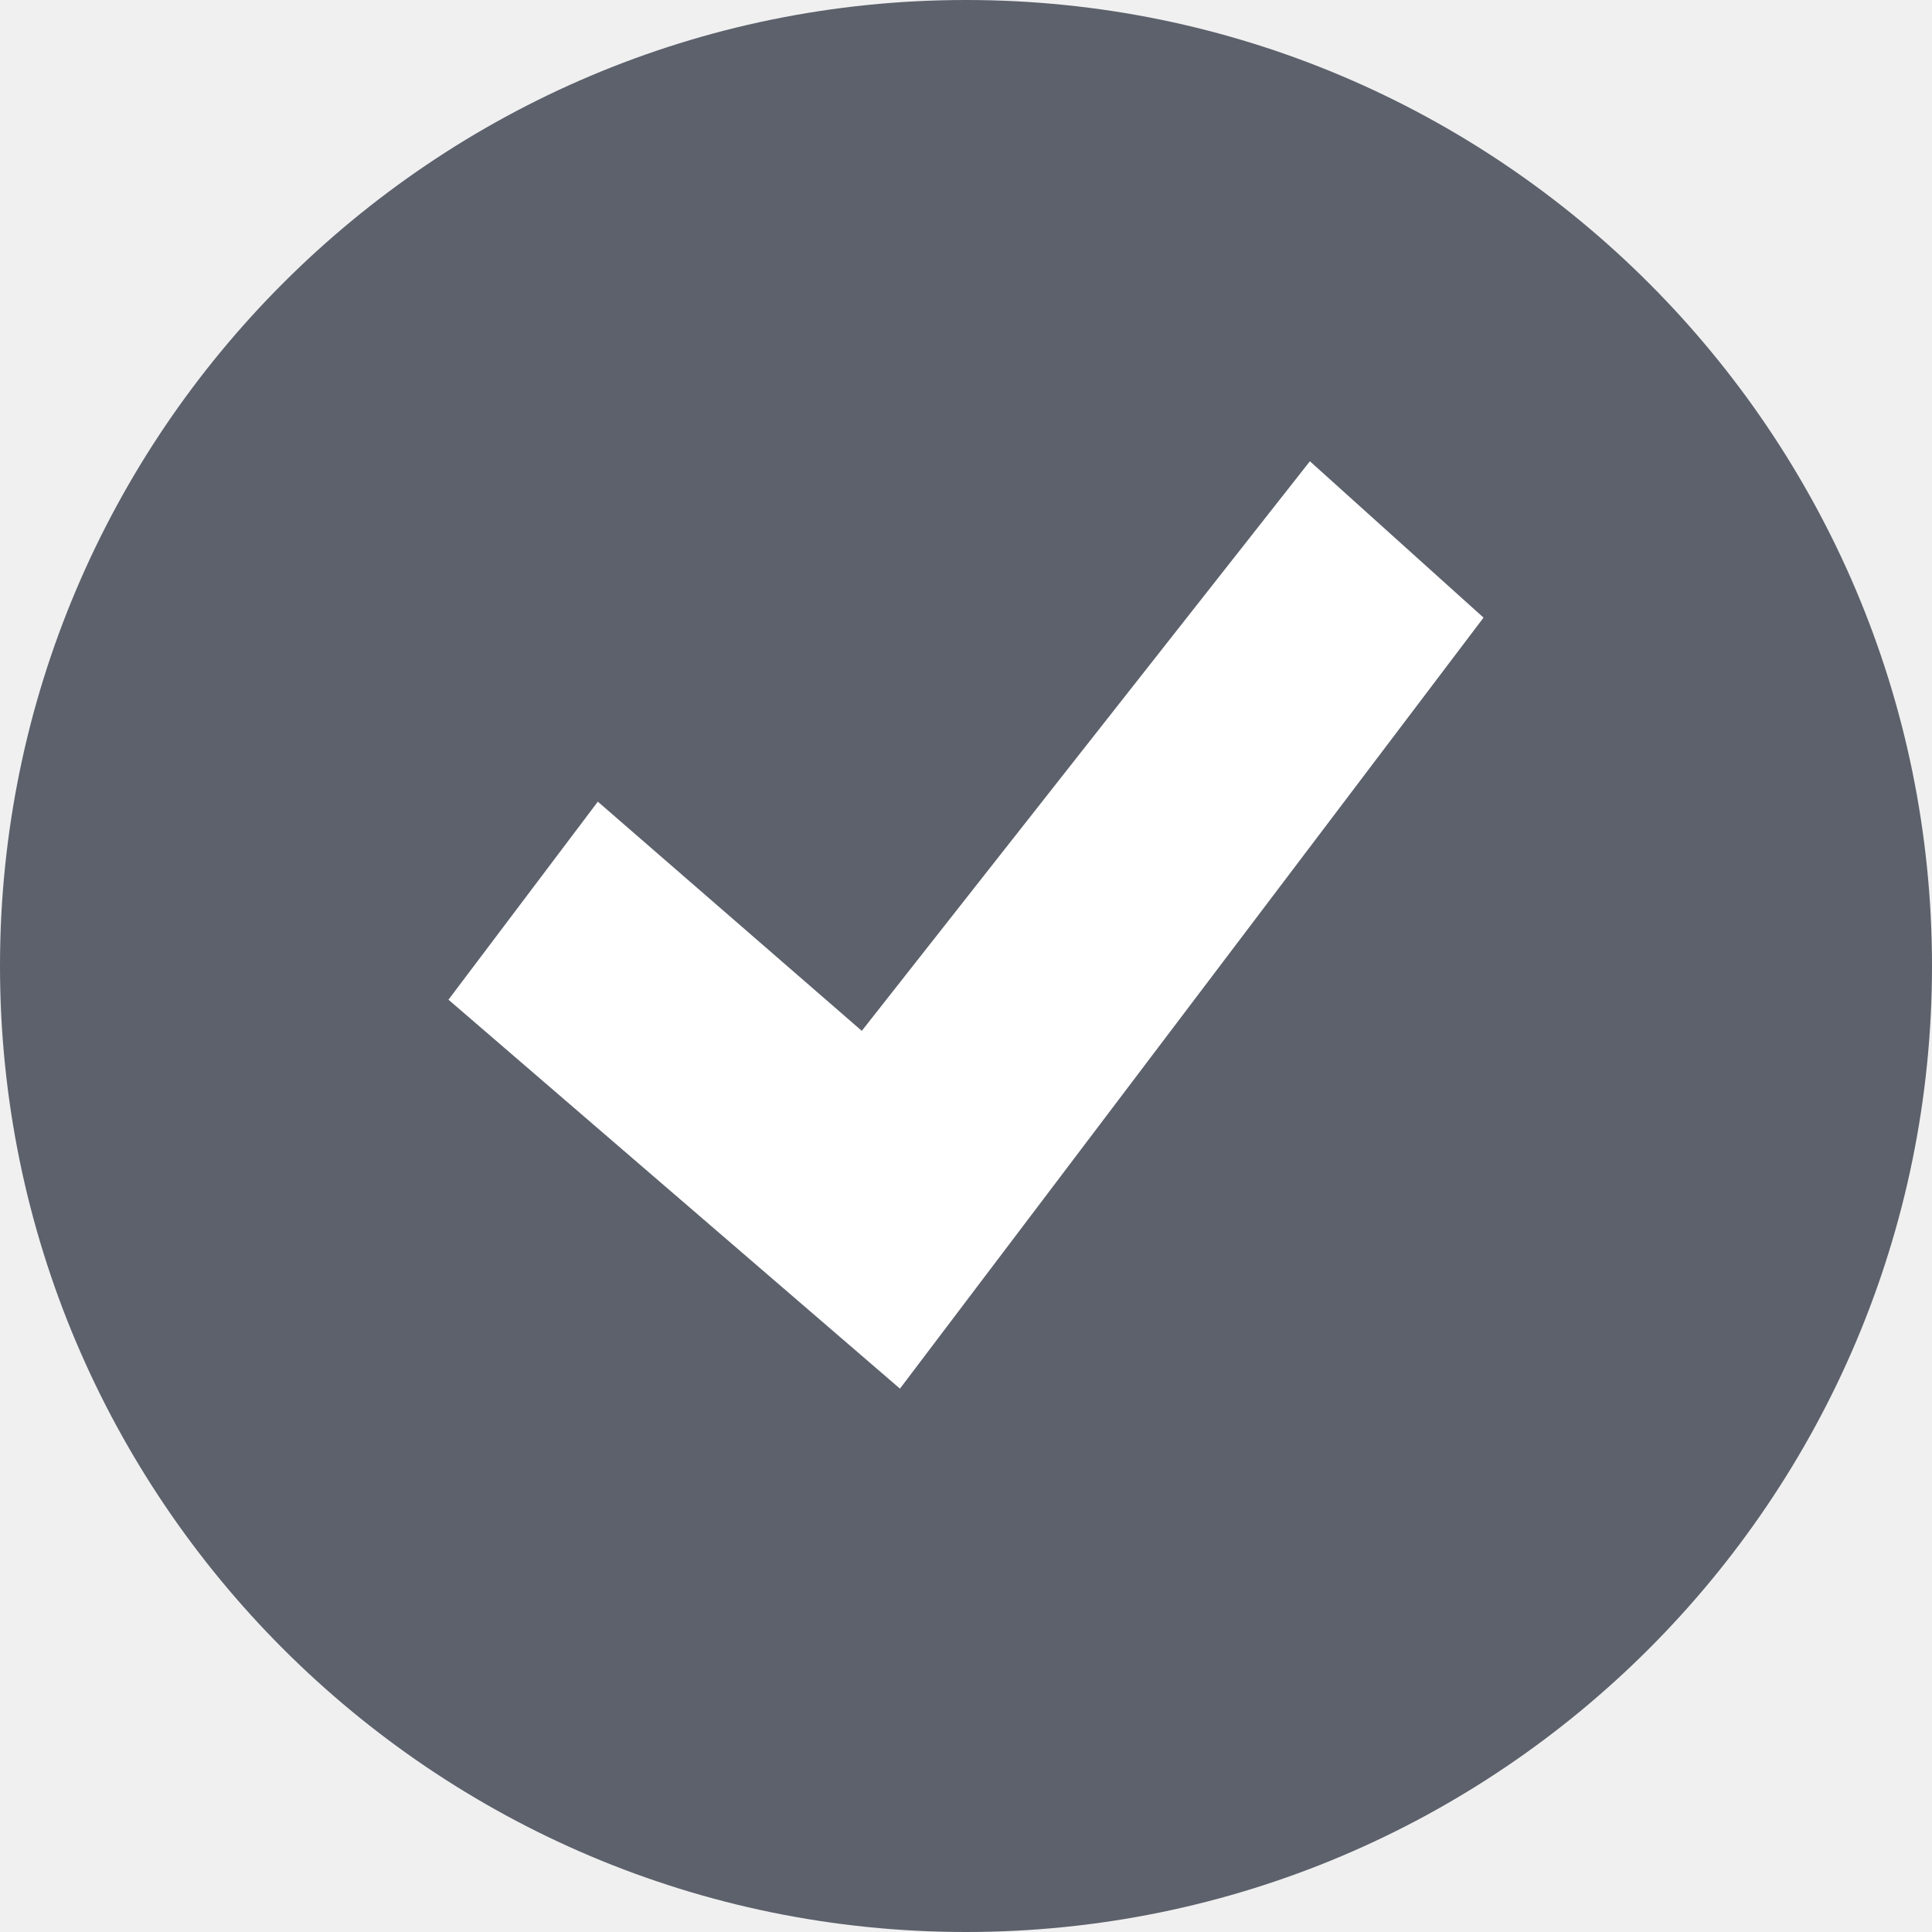
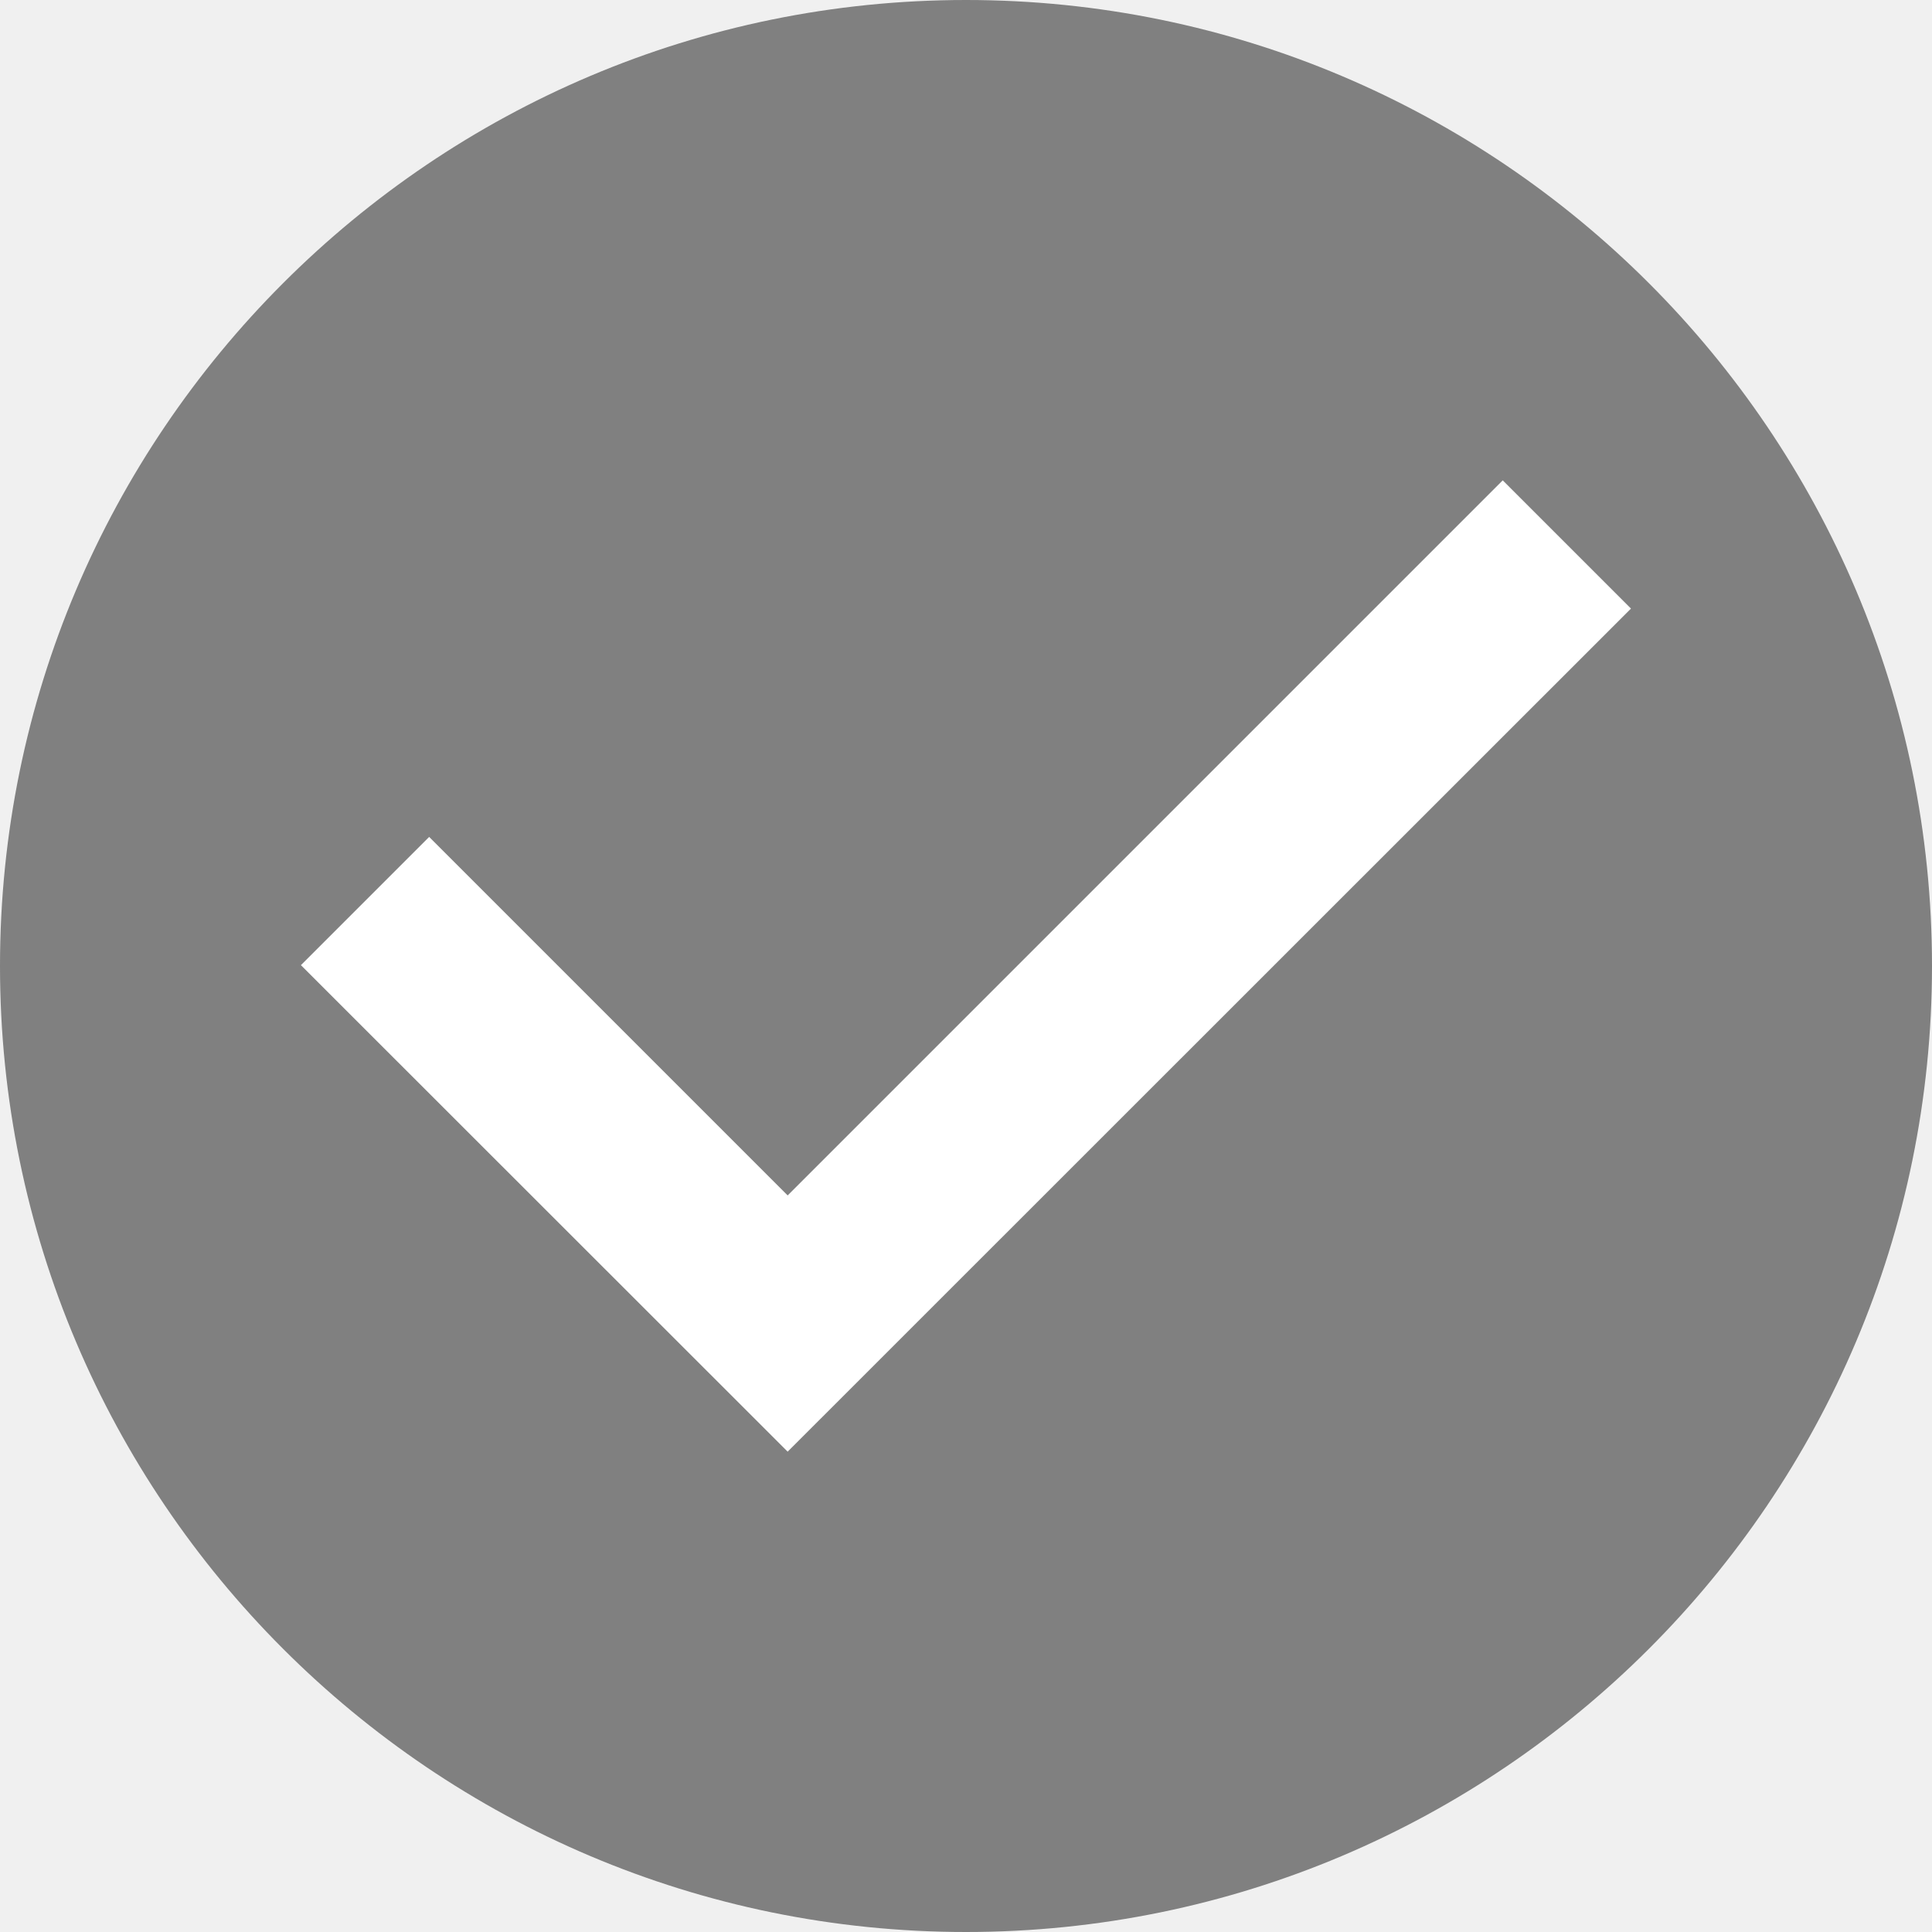
<svg xmlns="http://www.w3.org/2000/svg" xmlns:xlink="http://www.w3.org/1999/xlink" version="1.2" width="16" height="16" id="svg2">
  <defs id="defs4">
    <linearGradient x1="2035.165" y1="3208.074" x2="2035.165" y2="3241.997" id="linearGradient11527-6" xlink:href="#linearGradient27416-1-5" gradientUnits="userSpaceOnUse" gradientTransform="matrix(0.5748496,0,0,0.4297553,-1164.014,-1377.772)" />
    <linearGradient id="linearGradient27416-1-5">
      <stop id="stop27420-2-2" style="stop-color:#55c1ec;stop-opacity:1" offset="0" />
      <stop id="stop27422-3-2" style="stop-color:#3689e6;stop-opacity:1" offset="1" />
    </linearGradient>
    <linearGradient id="linearGradient4011-0-8-3">
      <stop id="stop4013-2-3-6" style="stop-color:#ffffff;stop-opacity:1" offset="0" />
      <stop id="stop4015-7-1-68" style="stop-color:#ffffff;stop-opacity:0.235" offset="0.508" />
      <stop id="stop4017-13-5-6" style="stop-color:#ffffff;stop-opacity:0.157" offset="0.835" />
      <stop id="stop4019-92-5-3" style="stop-color:#ffffff;stop-opacity:0.392" offset="1" />
    </linearGradient>
    <linearGradient x1="71.204" y1="6.238" x2="71.204" y2="44.341" id="linearGradient12398" xlink:href="#linearGradient4011-0-8-3" gradientUnits="userSpaceOnUse" gradientTransform="matrix(0.3513515,0,0,0.3513515,-17.20369,-0.9093047)" />
  </defs>
-   <path d="M 8,0.5 C 3.862,0.5 0.5,3.862 0.5,8 c 0,4.138 3.362,7.5 7.5,7.5 4.138,0 7.5,-3.362 7.5,-7.5 C 15.5,3.862 12.138,0.5 8,0.5 z" id="path2555-7-8-5-0" style="opacity:1;color:#000000;fill:none;fill-opacity:1;fill-rule:nonzero;stroke:none;stroke-width:1;marker:none;visibility:visible;display:inline;overflow:visible;enable-background:accumulate;stroke-opacity:1" />
-   <path d="M 8,0 C 3.586,0 0,3.586 0,8 0,12.414 3.586,16 8,16 12.414,16 16,12.414 16,8 16,3.586 12.414,0 8,0 Z" id="path2555-7-8-5" style="color:#000000;display:inline;overflow:visible;visibility:visible;opacity:1;fill:#5c616c;fill-opacity:1;stroke:none;stroke-width:1;stroke-linecap:round;stroke-linejoin:round;stroke-miterlimit:4;stroke-dasharray:none;stroke-dashoffset:0;stroke-opacity:1;marker:none;enable-background:accumulate" />
-   <path d="M 10.848,3.82 12.286,5.115 7.453,11.5 3.714,8.279 4.951,6.639 7.137,8.537 10.848,3.82 z" id="path2922-6-6-0-9" style="color:#000000;fill:#ffffff;fill-opacity:1;fill-rule:nonzero;stroke:none;stroke-width:0.843;marker:none;visibility:visible;display:inline;overflow:visible;enable-background:accumulate" />
+   <path d="M 8,7.0000001e-8 C 3.586,7.0000001e-8 0,3.586 0,8 0,12.414 3.586,16 8,16 12.414,16 16,12.414 16,8 16,3.586 12.414,7.0000001e-8 8,7.0000001e-8 Z" id="path2555-7-8-5-0" style="color:#000000;display:inline;overflow:visible;visibility:visible;opacity:1;fill:#808080;fill-opacity:1;fill-rule:nonzero;stroke:none;stroke-width:1;marker:none;enable-background:accumulate" />
+   <path d="m 12.445,3.978 -5.922,5.922 -2.969,-2.969 -1.062,1.062 4.031,4.029 6.984,-6.982 z" id="path7803" style="color:#000000;font-style:normal;font-variant:normal;font-weight:normal;font-stretch:normal;font-size:medium;line-height:normal;font-family:sans-serif;font-variant-ligatures:normal;font-variant-position:normal;font-variant-caps:normal;font-variant-numeric:normal;font-variant-alternates:normal;font-feature-settings:normal;text-indent:0;text-align:start;text-decoration:none;text-decoration-line:none;text-decoration-style:solid;text-decoration-color:#000000;letter-spacing:normal;word-spacing:normal;text-transform:none;writing-mode:lr-tb;direction:ltr;text-orientation:mixed;dominant-baseline:auto;baseline-shift:baseline;text-anchor:start;white-space:normal;shape-padding:0;clip-rule:nonzero;display:inline;overflow:visible;visibility:visible;opacity:1;isolation:auto;mix-blend-mode:normal;color-interpolation:sRGB;color-interpolation-filters:linearRGB;solid-color:#000000;solid-opacity:1;vector-effect:none;fill:#ffffff;fill-opacity:1;fill-rule:nonzero;stroke:none;stroke-width:1.5;stroke-linecap:butt;stroke-linejoin:miter;stroke-miterlimit:4;stroke-dasharray:none;stroke-dashoffset:0;stroke-opacity:1;marker:none;color-rendering:auto;image-rendering:auto;shape-rendering:auto;text-rendering:auto;enable-background:accumulate" />
</svg>
